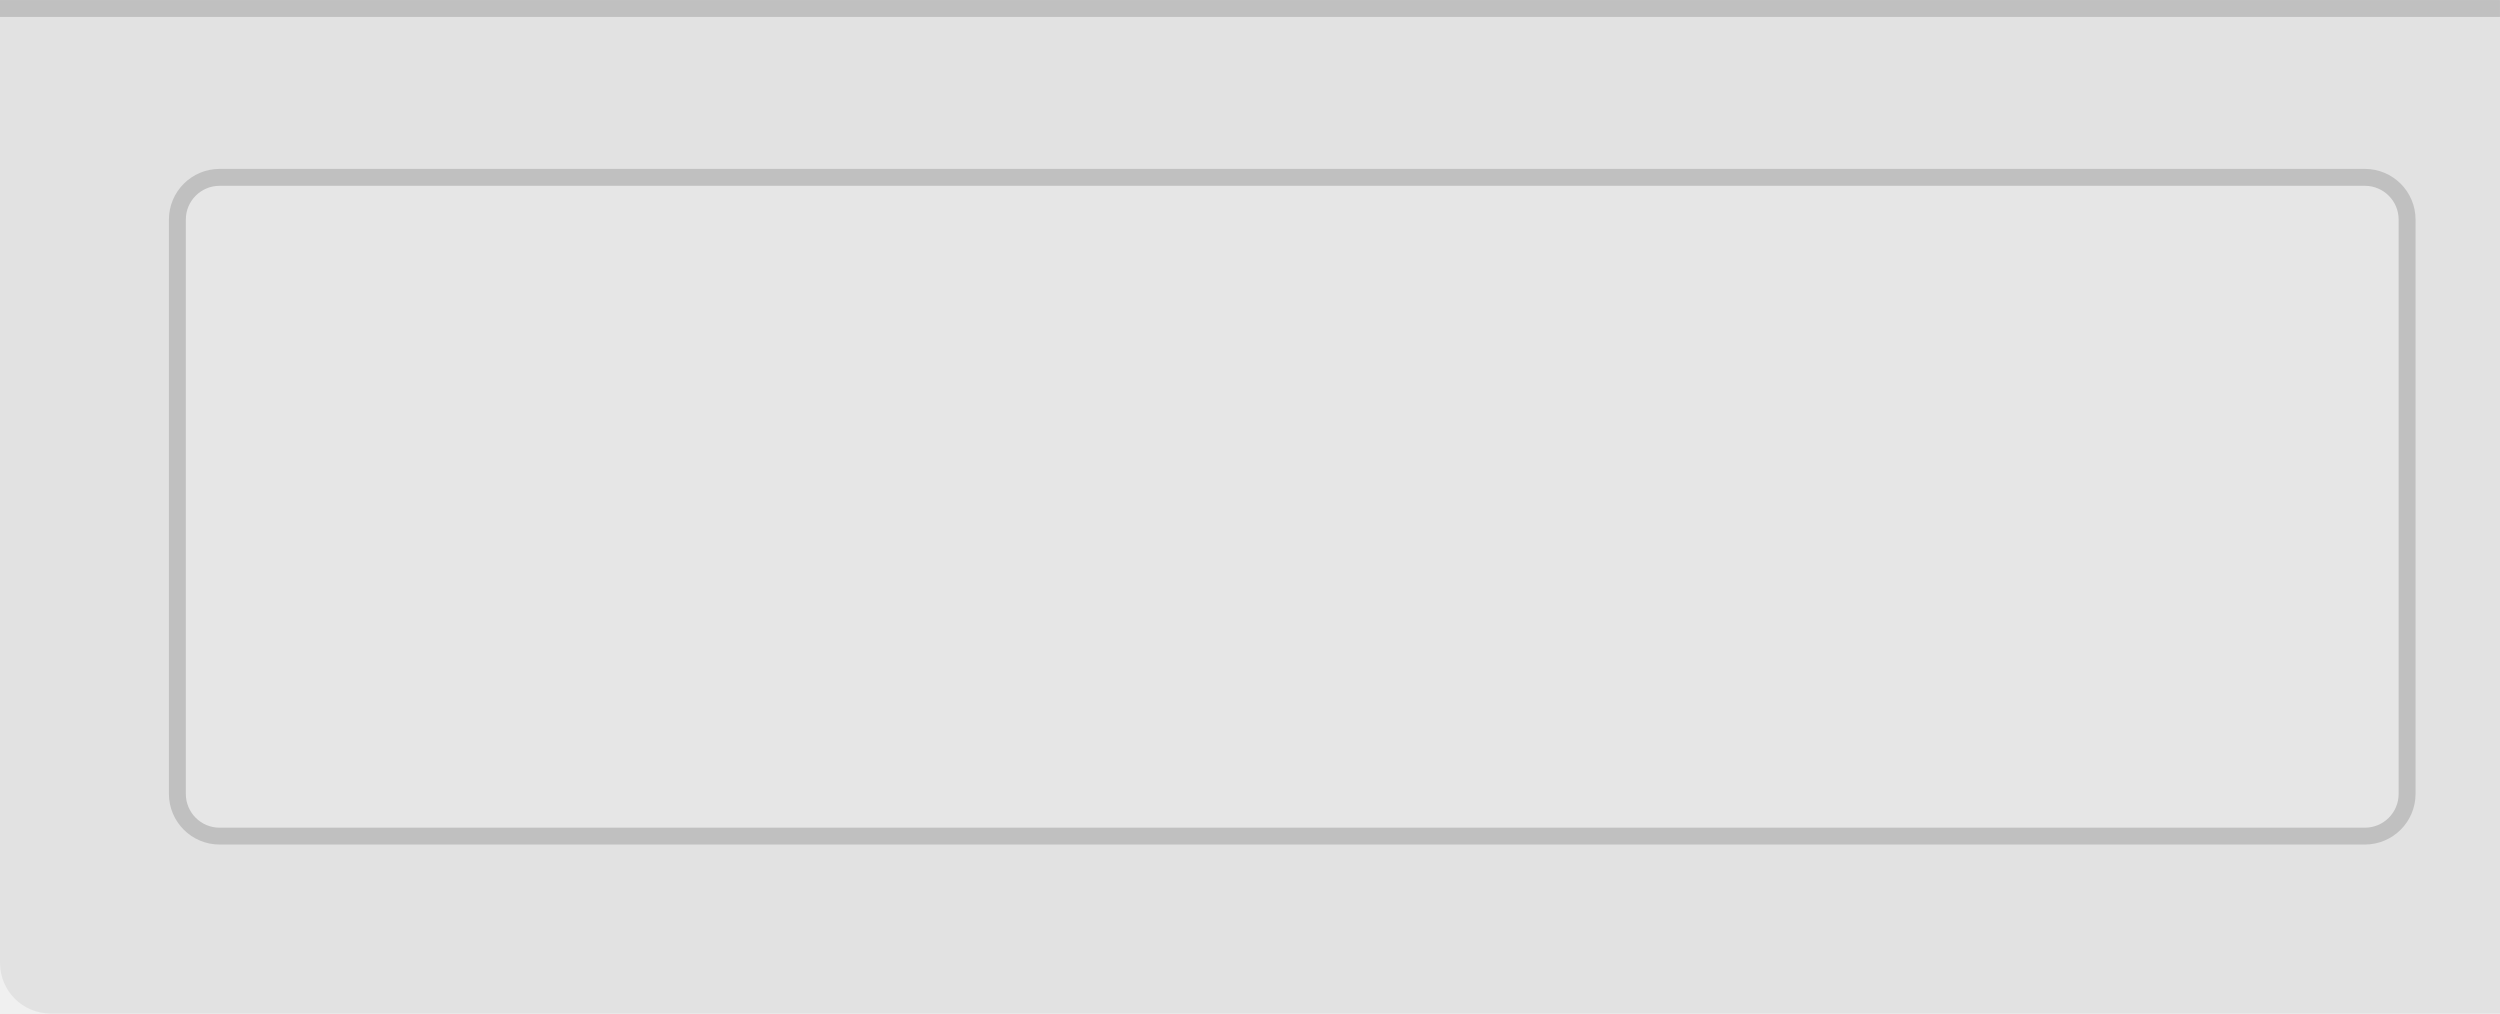
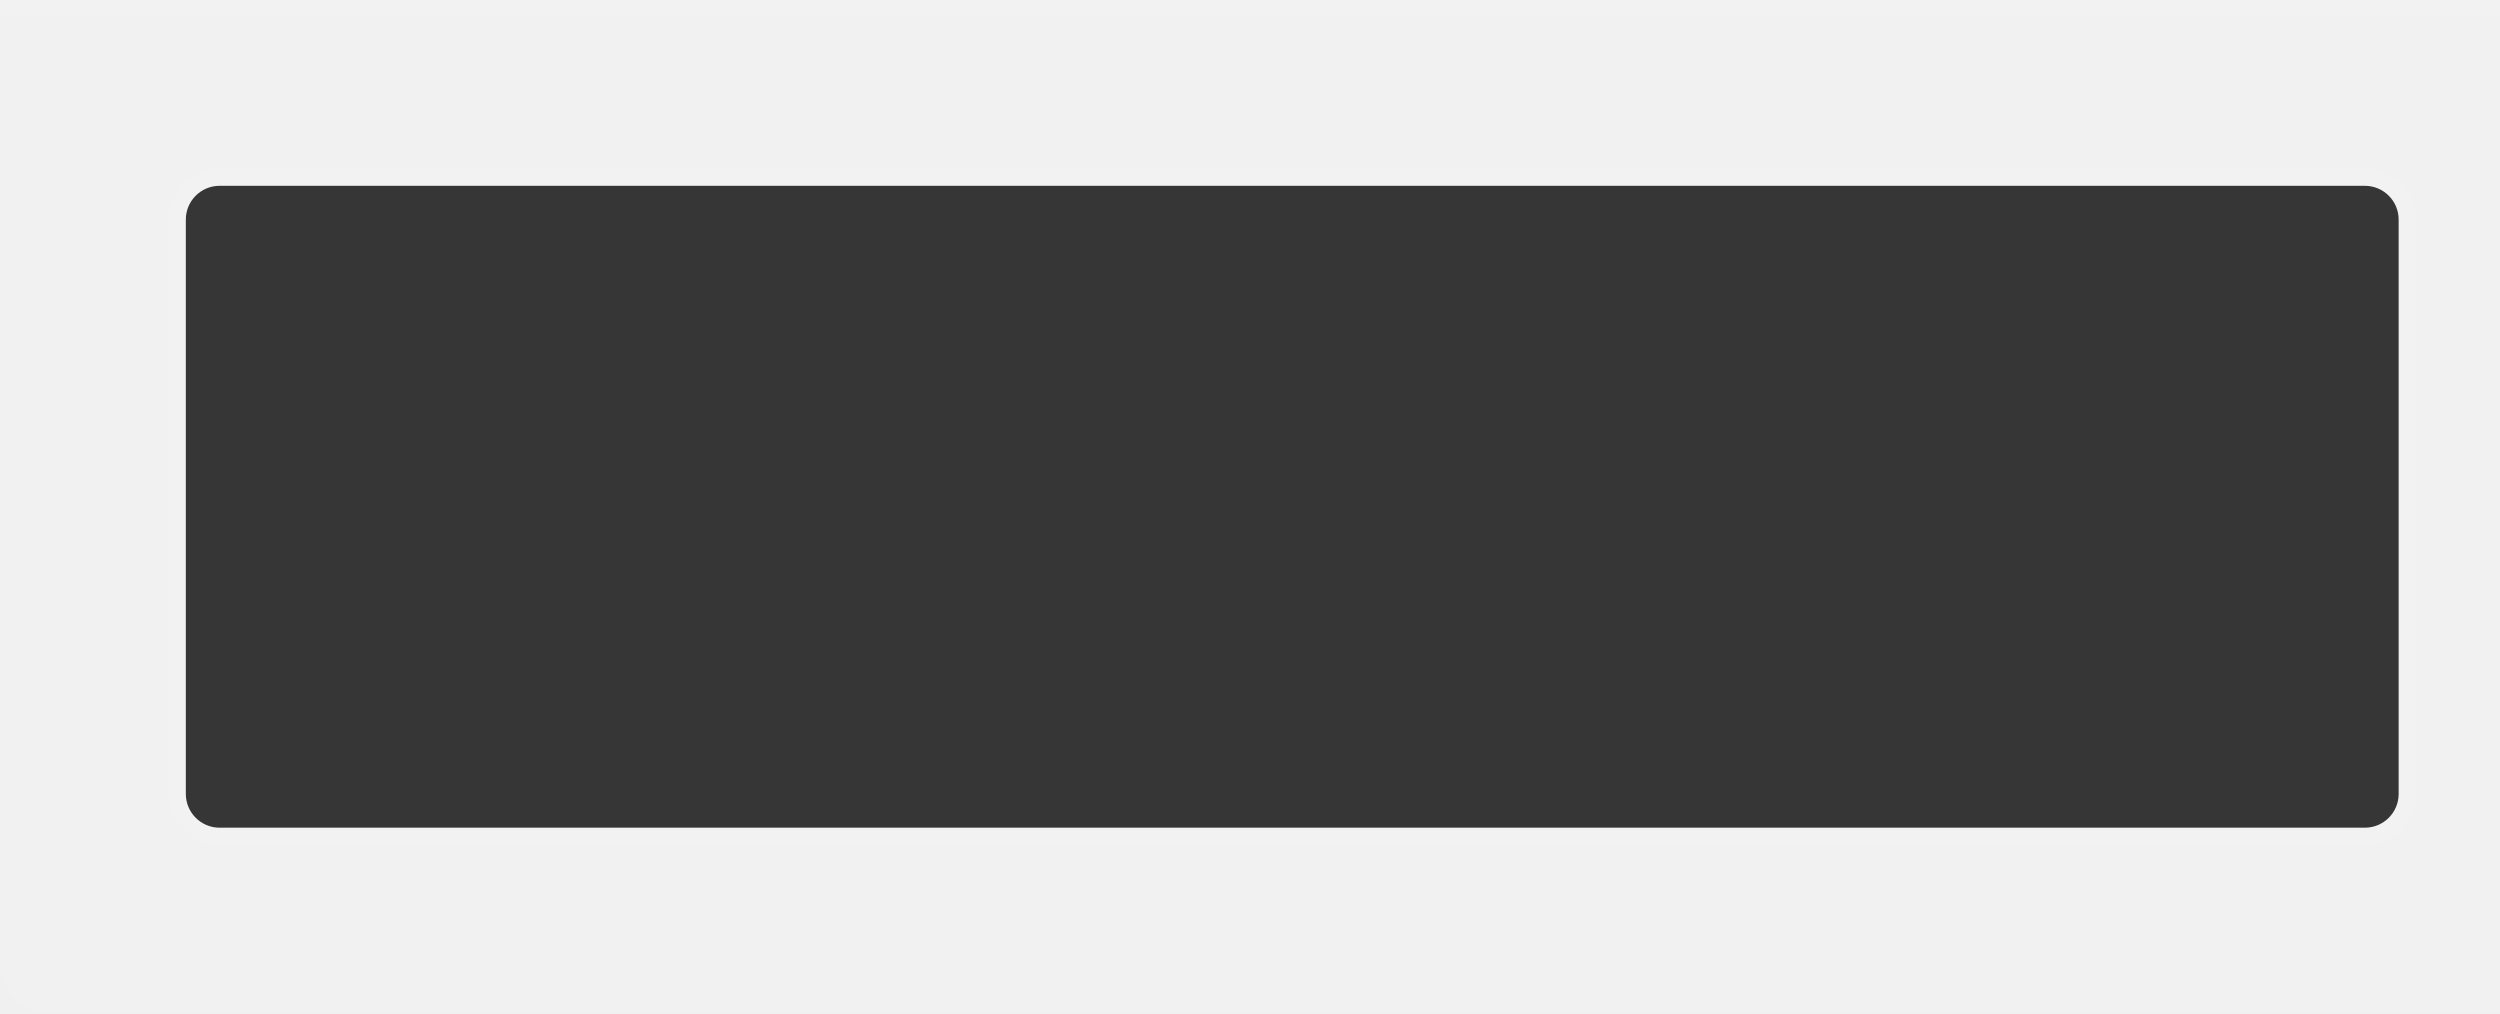
<svg xmlns="http://www.w3.org/2000/svg" width="148" height="60" viewBox="0 0 39.158 15.875" version="1.1" id="svg5">
  <defs id="defs2" />
  <g id="layer1">
    <g id="g2413" transform="translate(-1.5875,-3.439583)">
-       <path id="rect3629" style="opacity:0.06;fill:#000000;fill-opacity:1;stroke:none;stroke-width:3.991;stroke-linecap:round;stroke-linejoin:round;stroke-miterlimit:4;stroke-dasharray:none;stroke-opacity:0.988;paint-order:stroke markers fill" d="m 6,13 0,57 c 0,1.662 1.338,3 3,3 H 154 V 13 Z" transform="scale(0.2645833)" />
-       <rect style="opacity:0.15;fill:#000000;fill-opacity:1;stroke:none;stroke-width:0.576;stroke-linecap:round;stroke-linejoin:round;stroke-miterlimit:4;stroke-dasharray:none;stroke-opacity:0.988;paint-order:stroke markers fill" id="rect2759" width="39.158" height="0.265" x="1.587" y="3.44" rx="0" ry="0" />
-       <rect style="opacity:0.15;fill:#000000;stroke:none;stroke-width:0.479;stroke-linecap:round;stroke-linejoin:round;paint-order:stroke fill markers" id="rect1110" width="35.19" height="10.583" x="4.233" y="6.085" rx="0.794" ry="0.794" />
-       <rect style="fill:#e6e6e6;stroke:none;stroke-width:0.46;stroke-linecap:round;stroke-linejoin:round;paint-order:stroke fill markers" id="rect2236" width="34.66" height="10.054" x="4.498" y="6.35" rx="0.529" ry="0.529" />
+       <path id="rect3629" style="opacity:0.06;fill:#ffffff;fill-opacity:1;stroke:none;stroke-width:3.991;stroke-linecap:round;stroke-linejoin:round;stroke-miterlimit:4;stroke-dasharray:none;stroke-opacity:0.988;paint-order:stroke markers fill" d="m 6,13 0,57 c 0,1.662 1.338,3 3,3 H 154 V 13 Z" transform="scale(0.2645833)" />
+       <rect style="opacity:0.1;fill:#ffffff;fill-opacity:1;stroke:none;stroke-width:0.576;stroke-linecap:round;stroke-linejoin:round;stroke-miterlimit:4;stroke-dasharray:none;stroke-opacity:0.988;paint-order:stroke markers fill" id="rect2759" width="39.158" height="0.265" x="1.587" y="3.44" rx="0" ry="0" />
+       <rect style="opacity:0.1;fill:#ffffff;stroke:none;stroke-width:0.479;stroke-linecap:round;stroke-linejoin:round;paint-order:stroke fill markers" id="rect1110" width="35.19" height="10.583" x="4.233" y="6.085" rx="0.794" ry="0.794" />
+       <rect style="fill:#363636;stroke:none;stroke-width:0.46;stroke-linecap:round;stroke-linejoin:round;paint-order:stroke fill markers;fill-opacity:1" id="rect2236" width="34.66" height="10.054" x="4.498" y="6.35" rx="0.529" ry="0.529" />
    </g>
  </g>
</svg>
